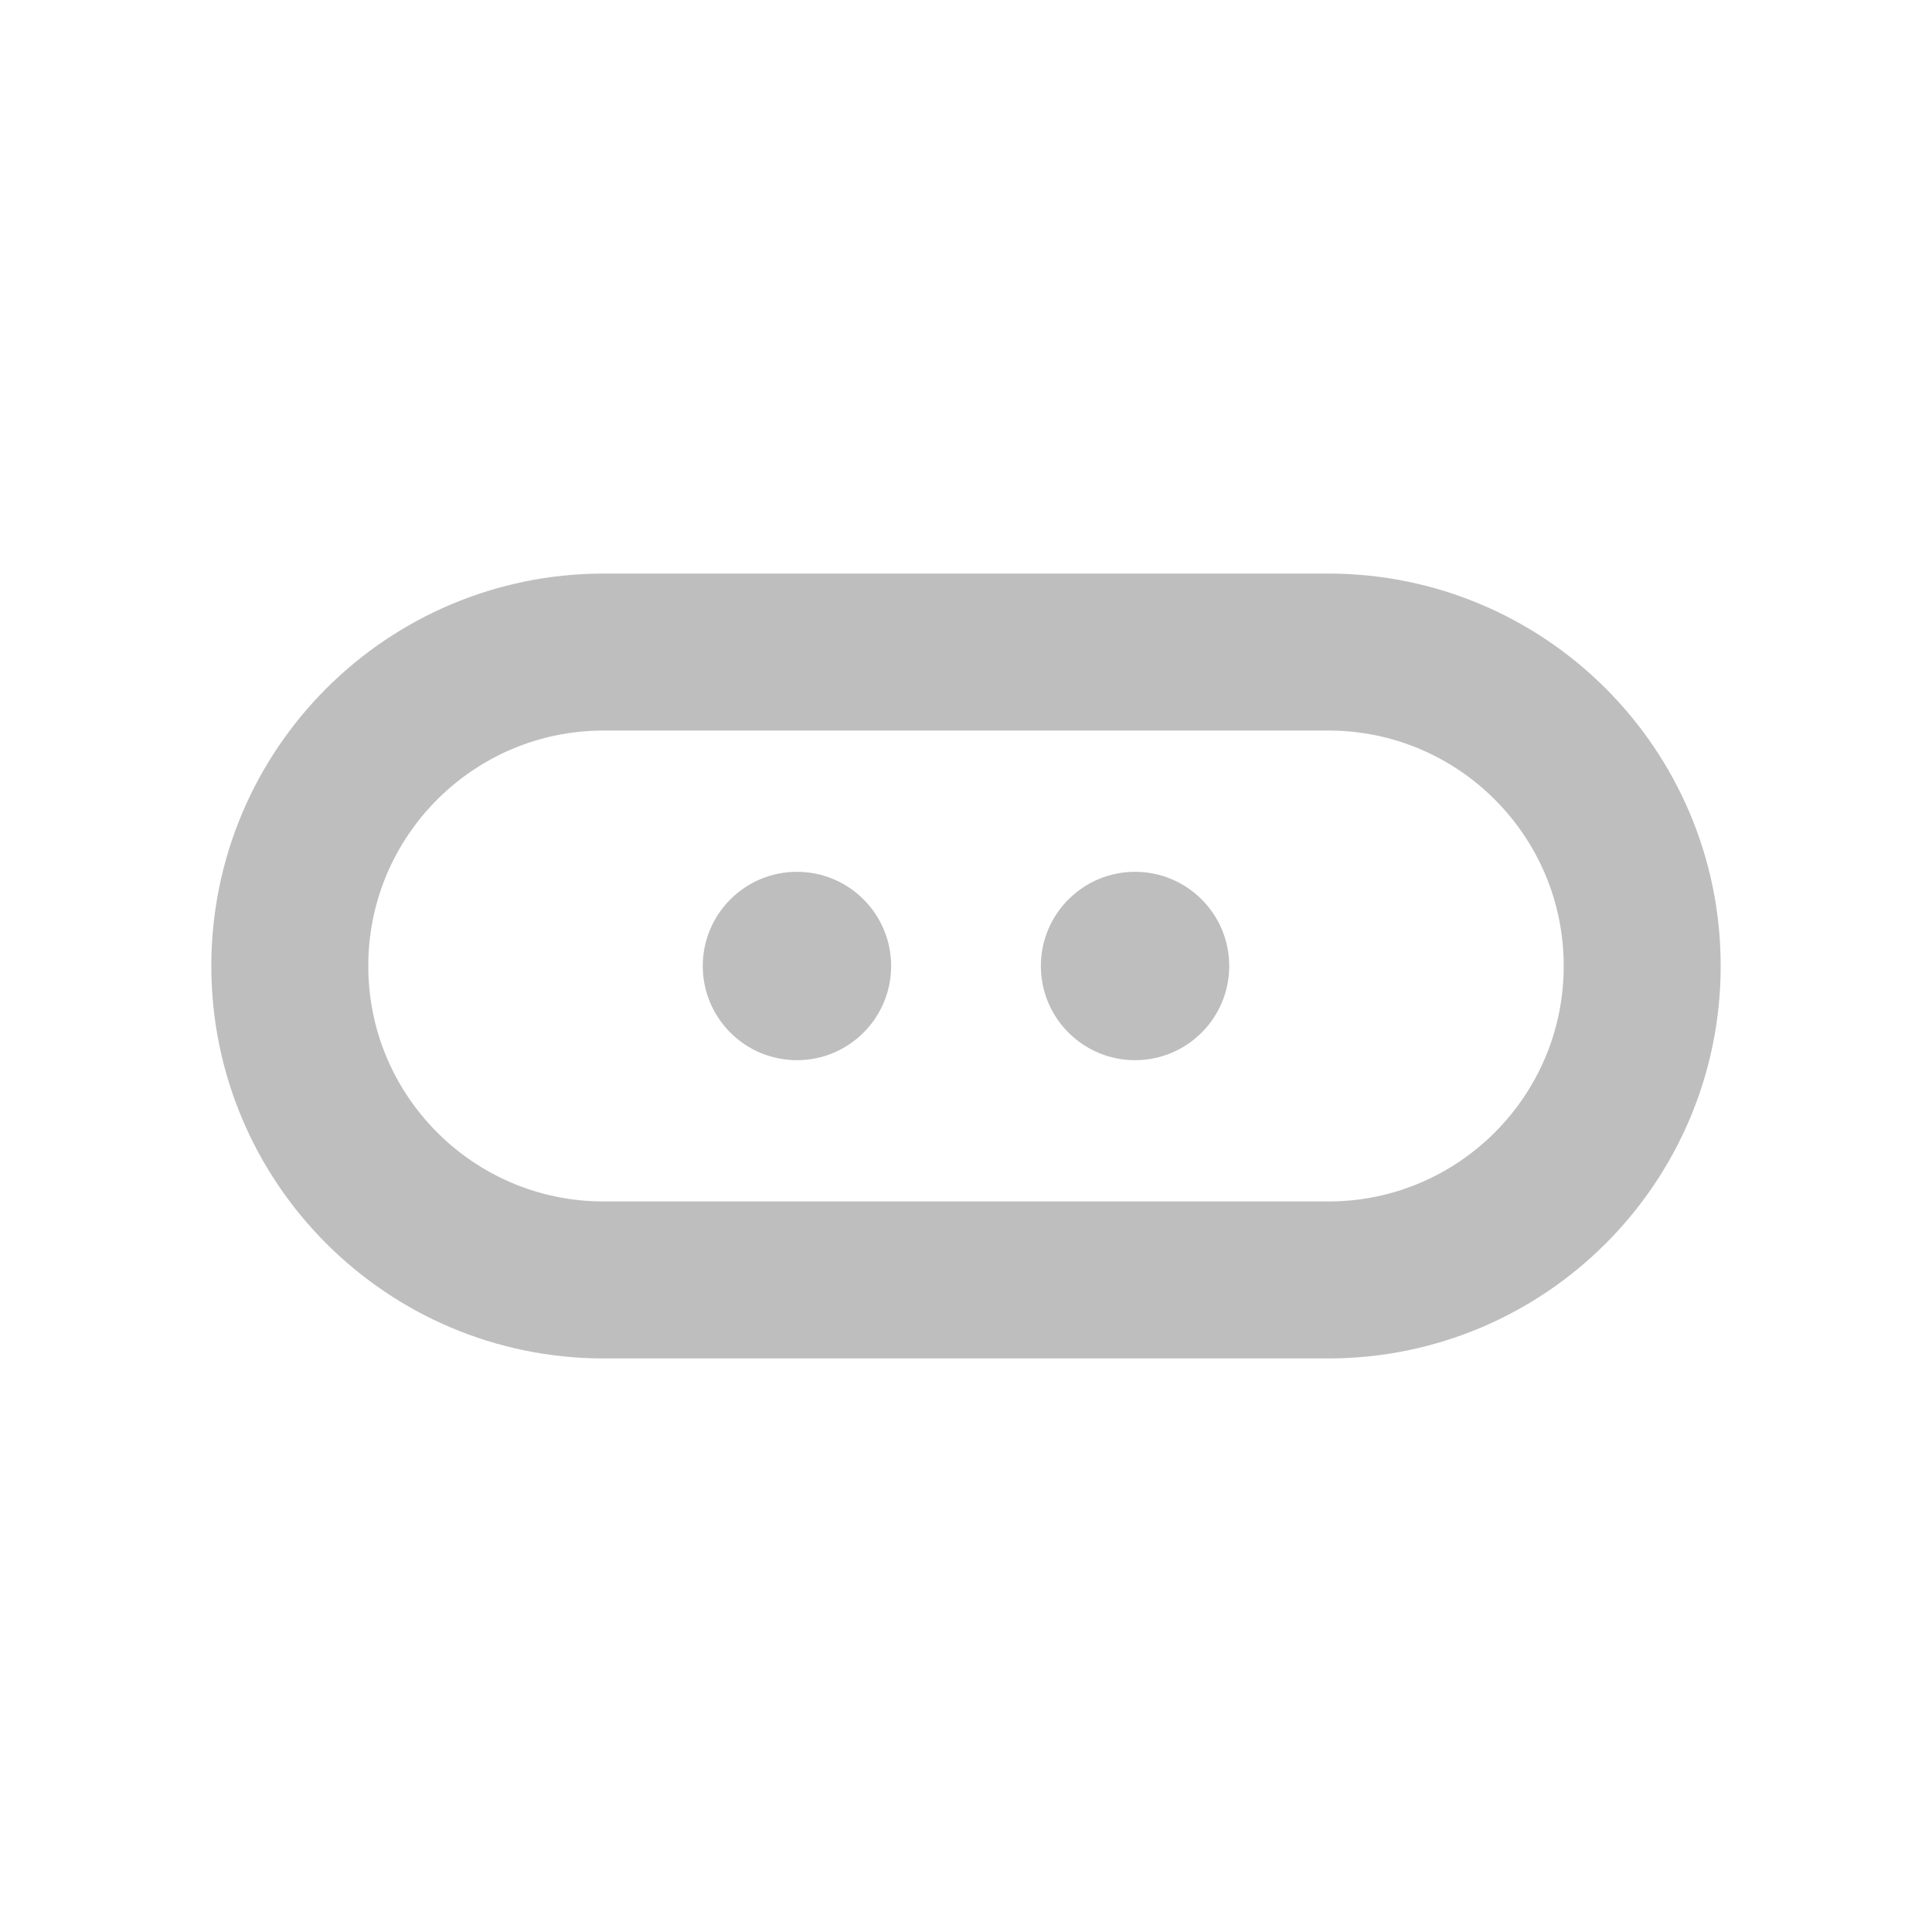
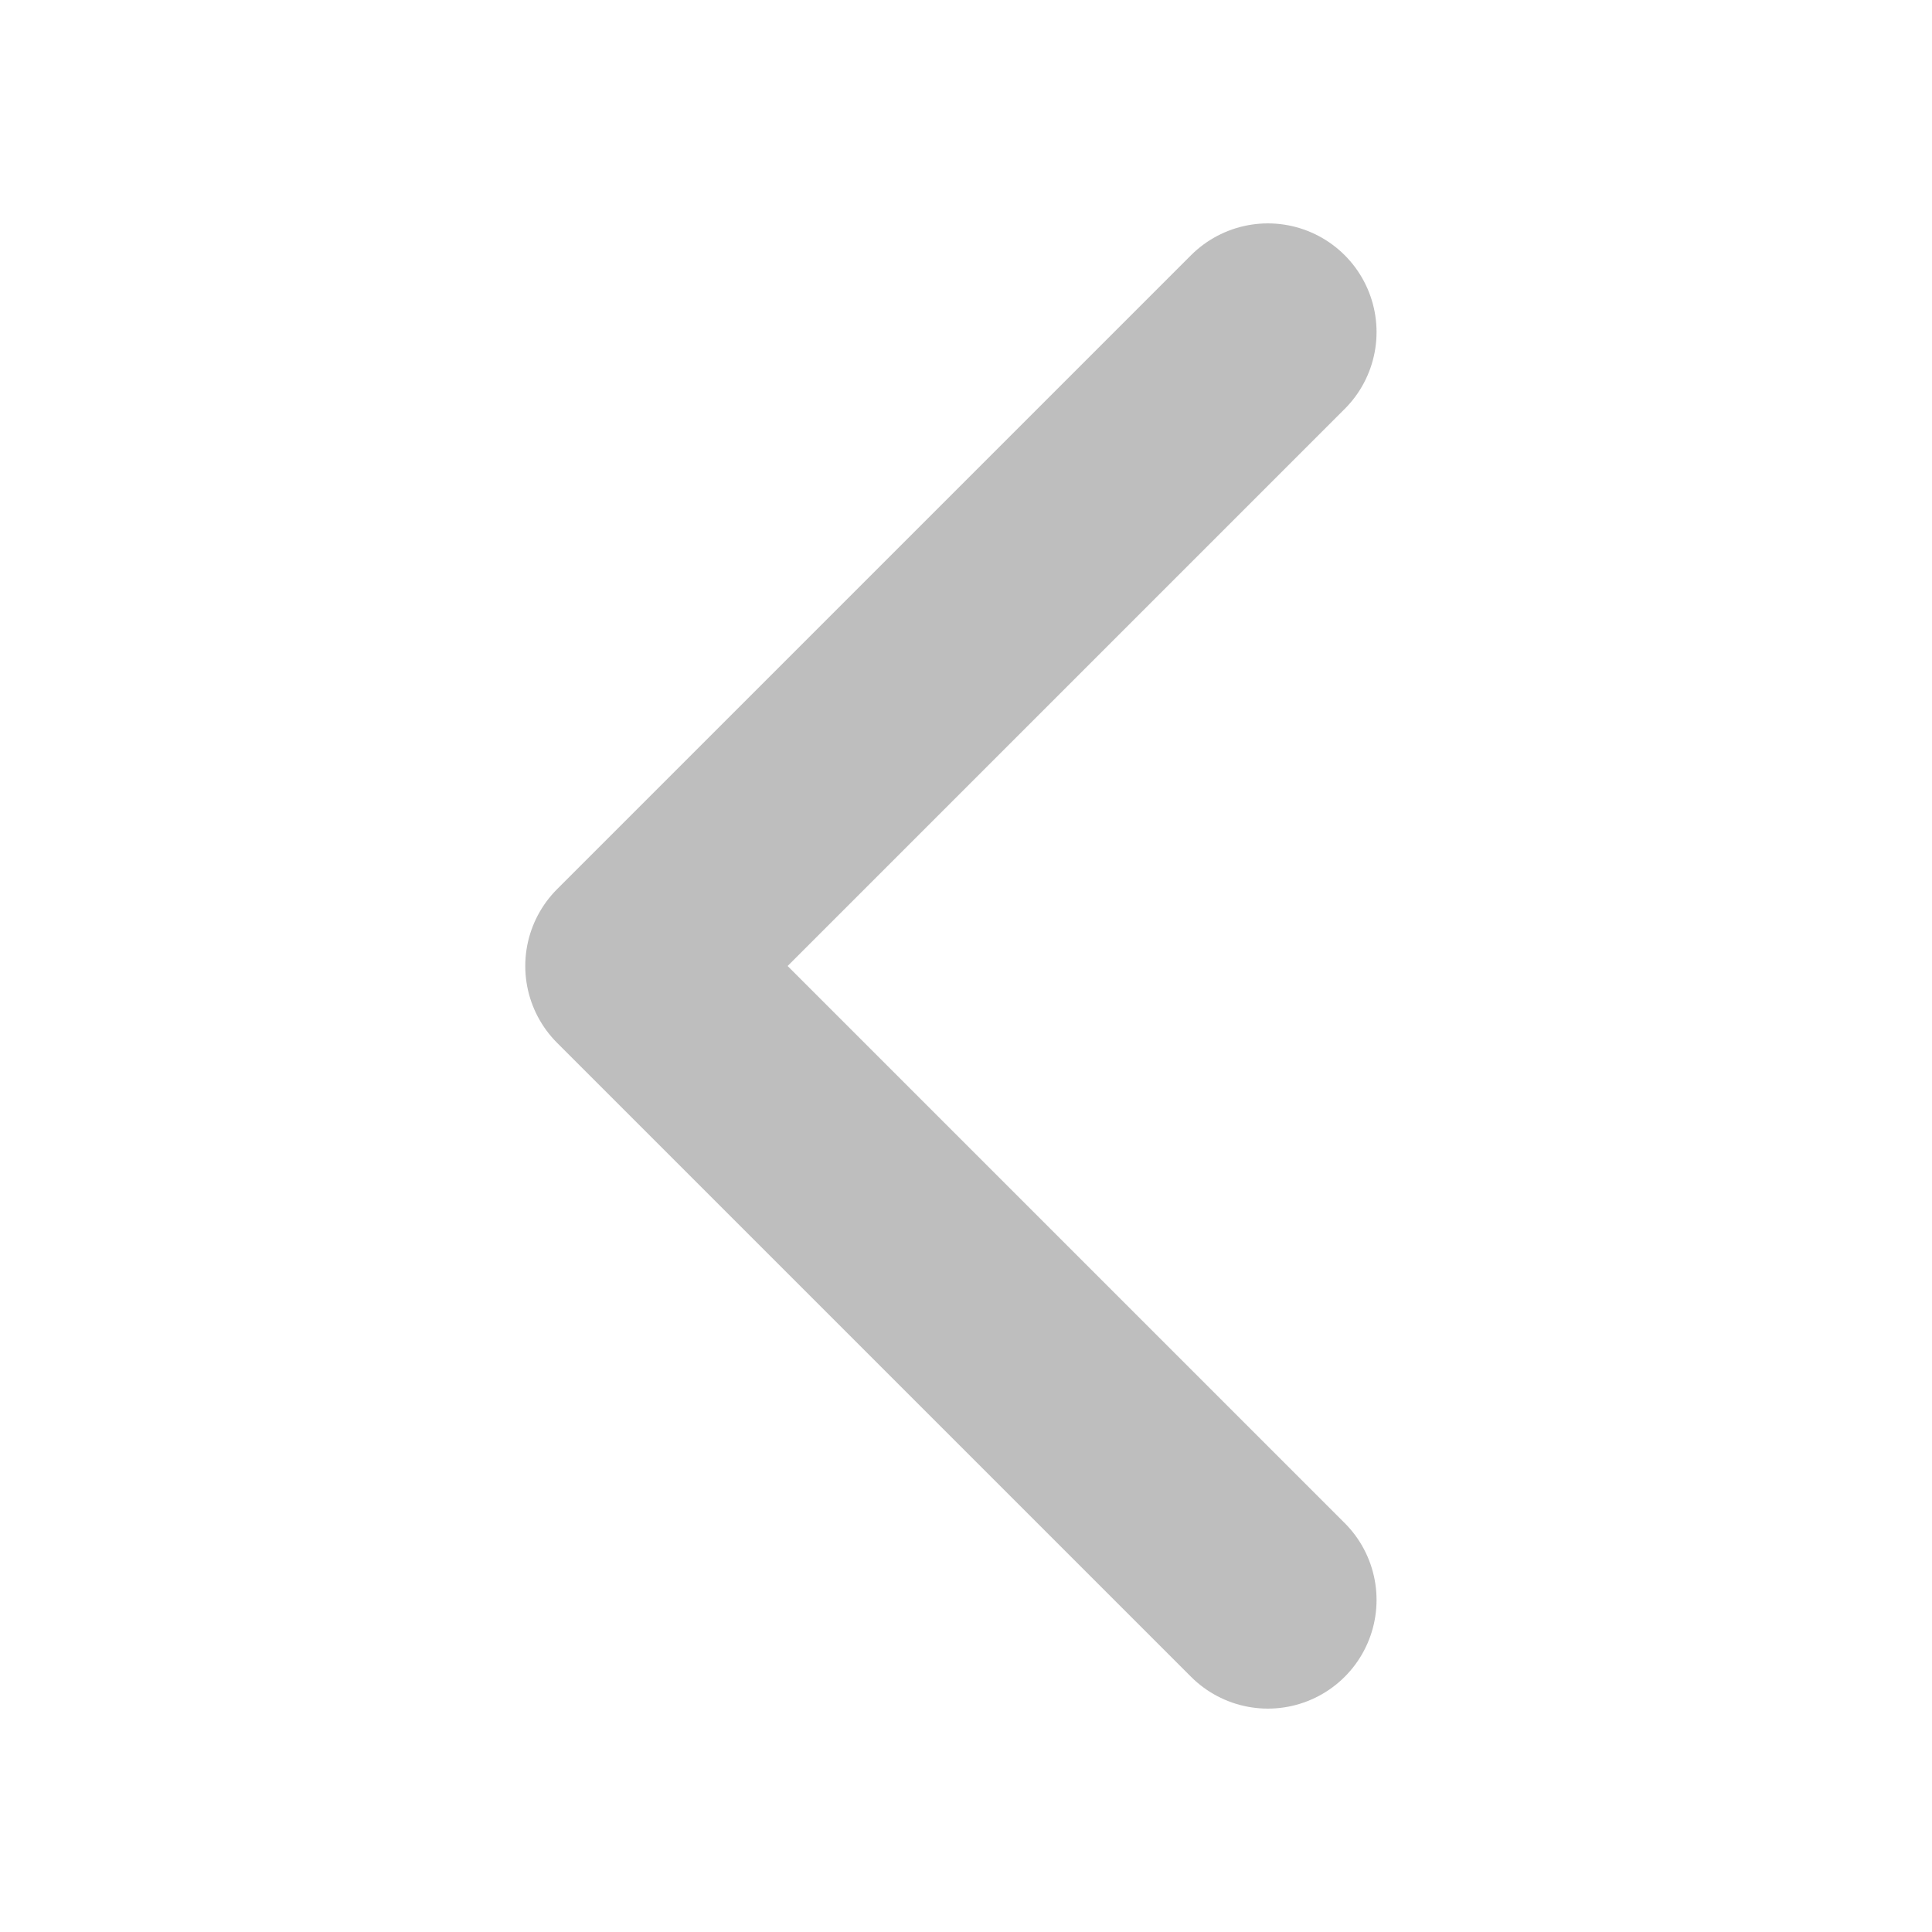
<svg xmlns="http://www.w3.org/2000/svg" width="16" height="16" viewBox="0 0 16 16">
-   <path d="M5 5.4h6a2.6 2.6 0 0 1 0 5.2H5a2.6 2.6 0 0 1 0-5.2Z" fill="none" stroke="#bebebe" stroke-width="1.3" stroke-linecap="round" stroke-linejoin="round" />
-   <circle cx="6.6" cy="8" r="0.78" fill="#bebebe" />
-   <circle cx="9.4" cy="8" r="0.78" fill="#bebebe" />
+   <path d="M10.5 2.75 5.25 8 10.5 13.25" fill="none" stroke="#bebebe" stroke-width="1.8" stroke-linecap="round" stroke-linejoin="round" />
</svg>
